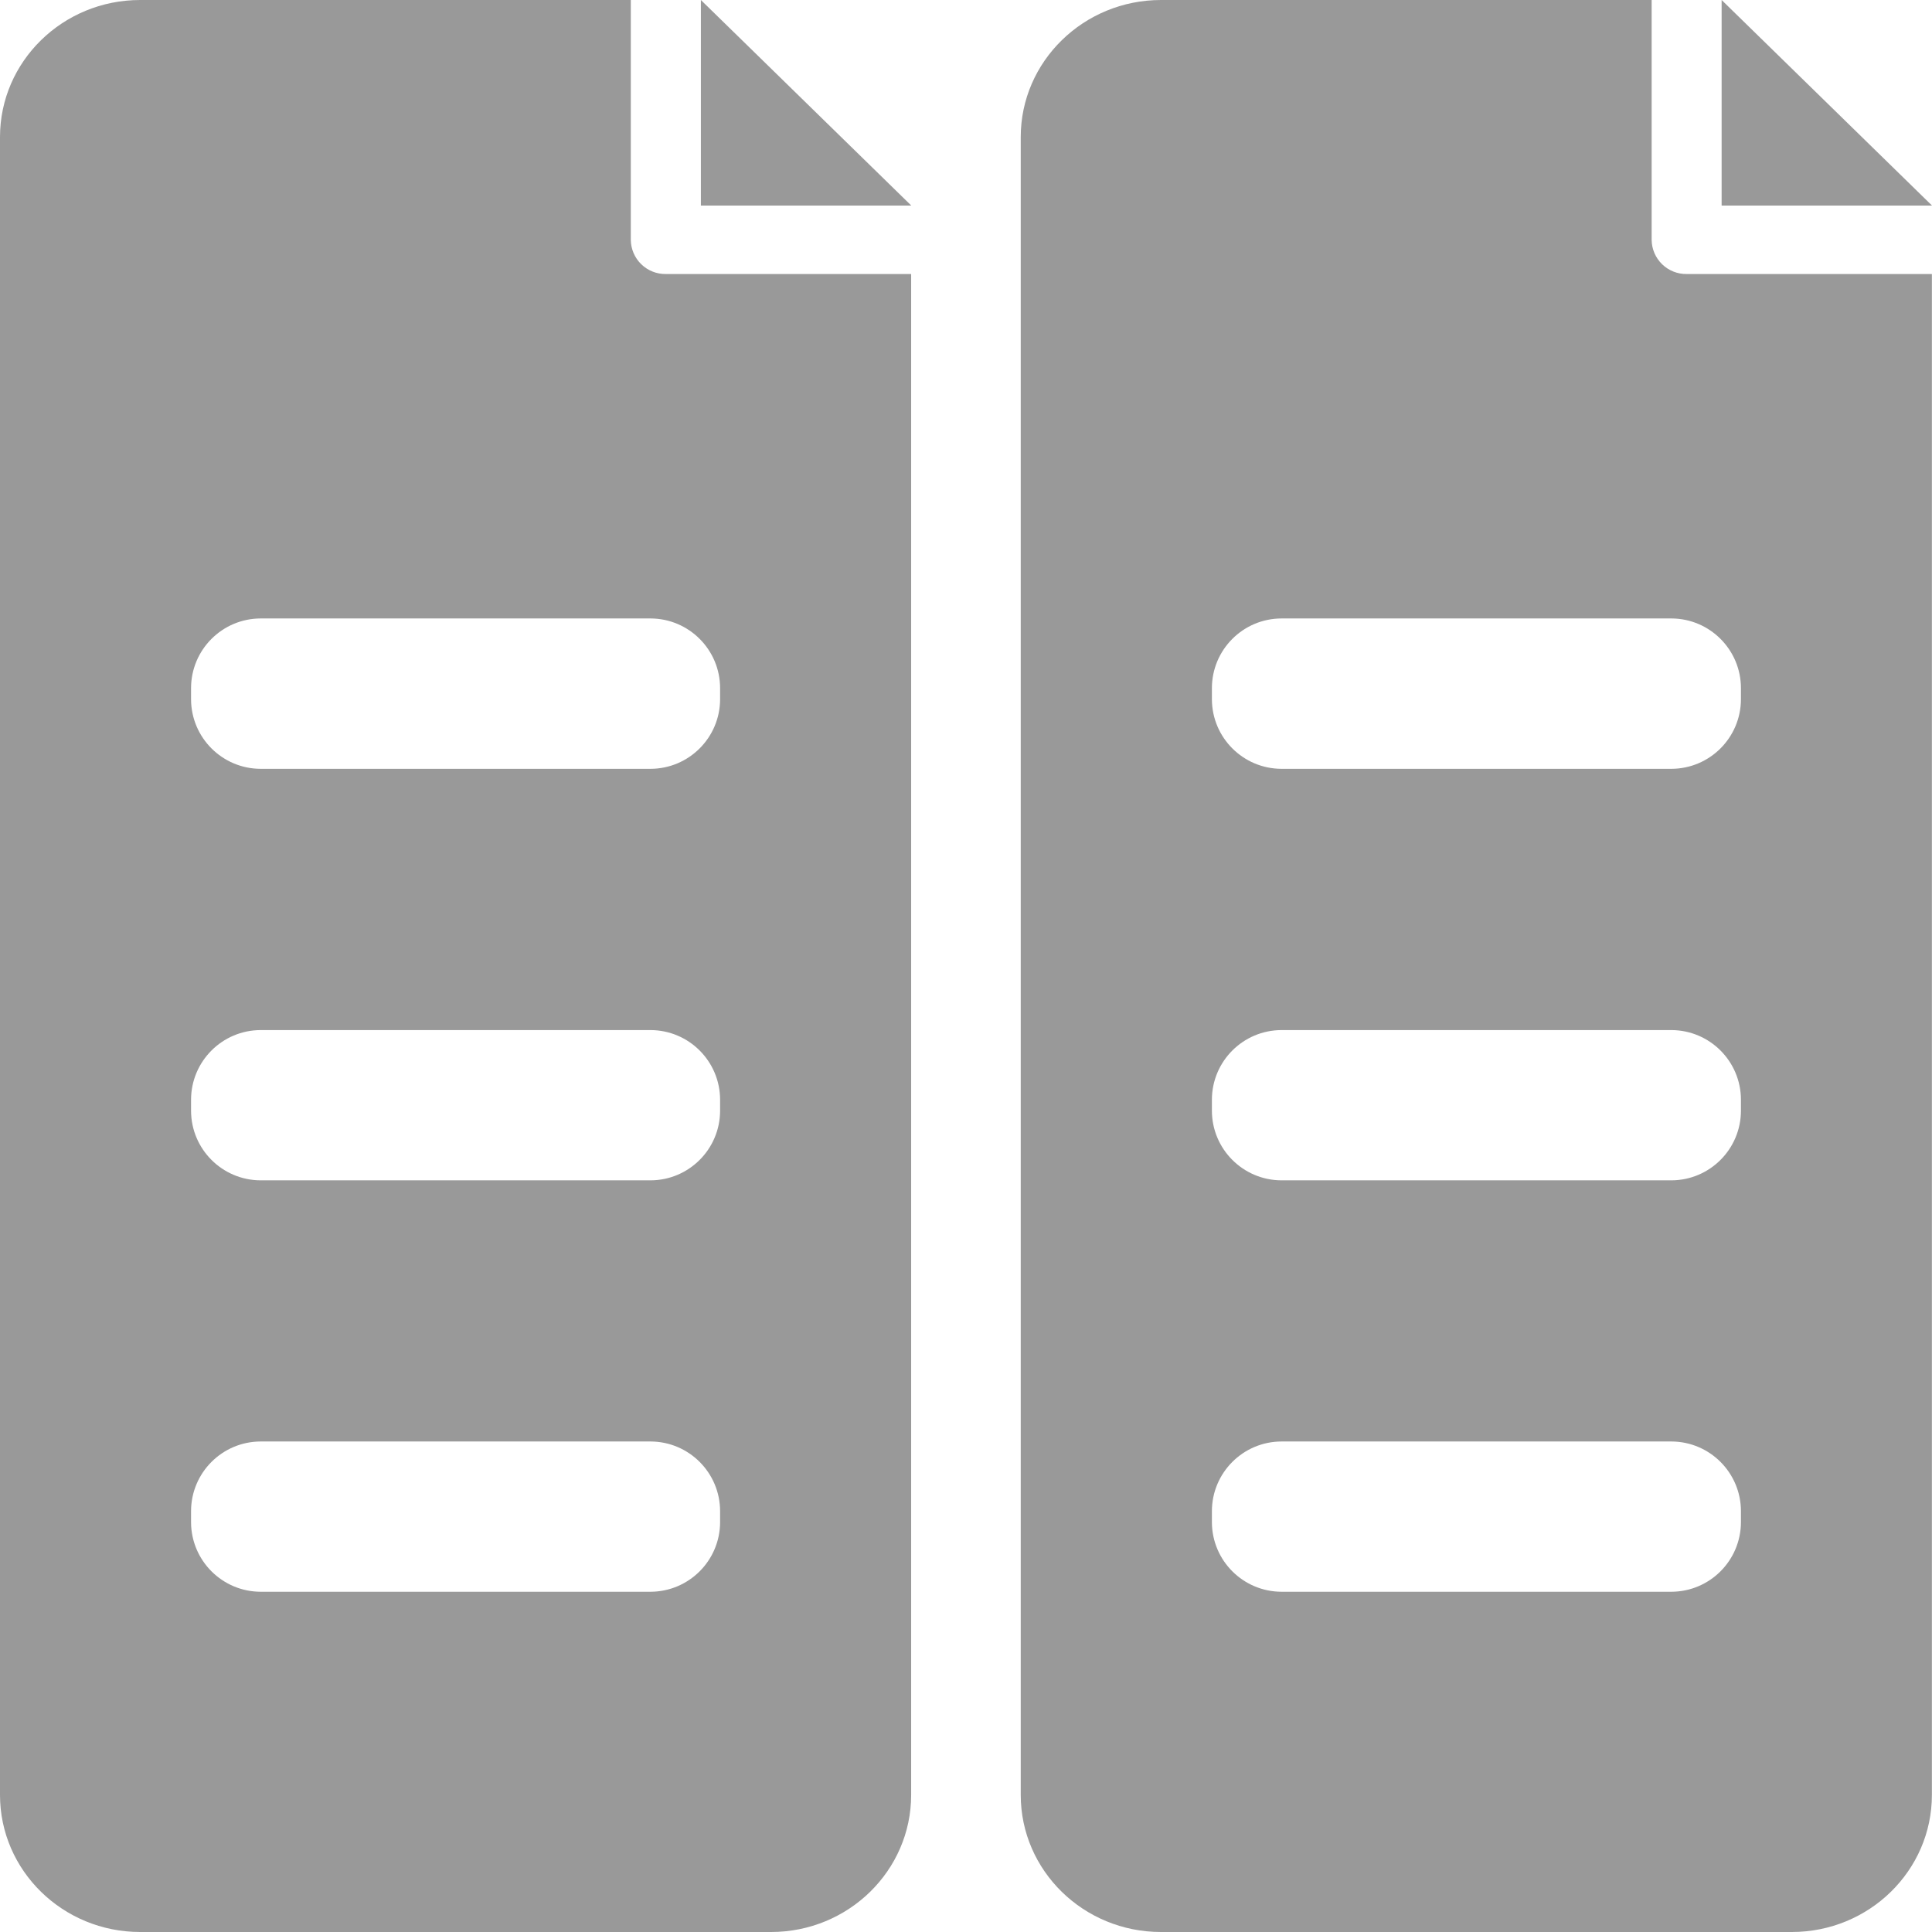
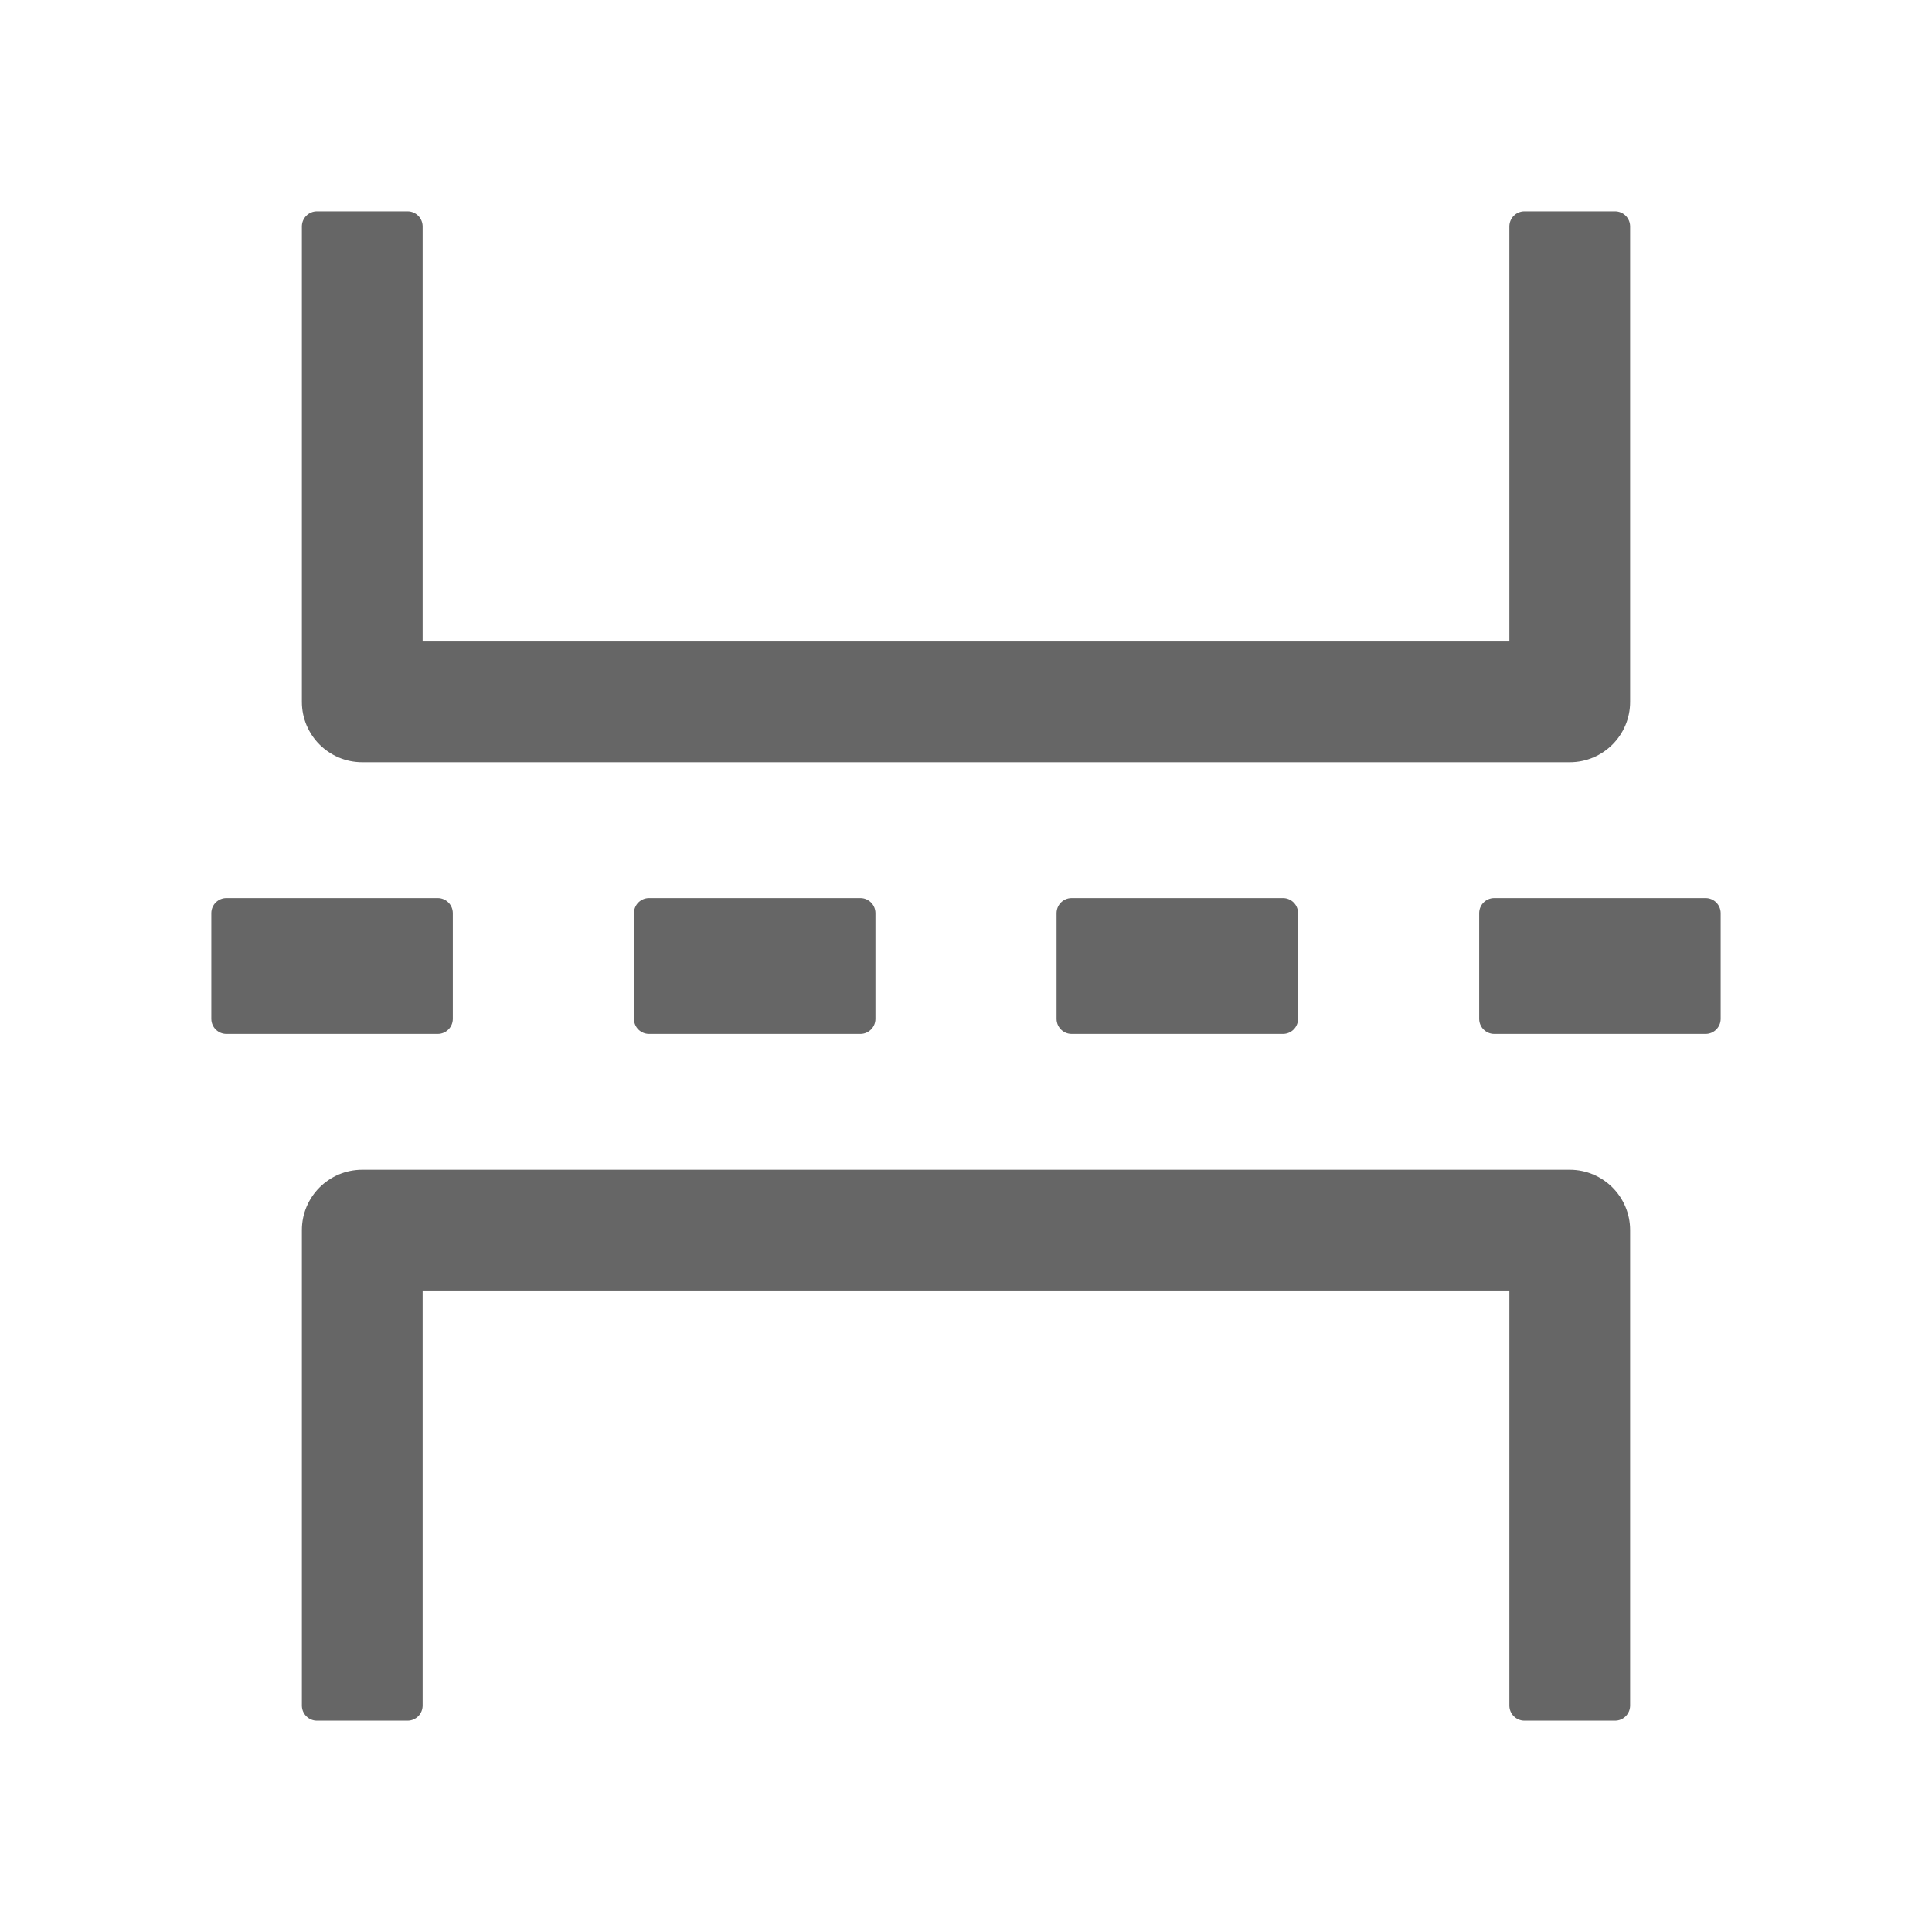
- <svg xmlns="http://www.w3.org/2000/svg" t="1734889732552" class="icon" viewBox="0 0 1024 1024" version="1.1" p-id="11170" width="200" height="200">
-   <path d="M912.498 0v108.942H1024z" fill="#999999" p-id="11171" />
-   <path d="M922.738 370.688a36.978 36.978 0 0 1-36.807 36.807h-206.734a36.978 36.978 0 0 1-36.864-36.807v-5.916a36.978 36.978 0 0 1 36.864-36.978h206.734a36.978 36.978 0 0 1 36.807 36.978v5.916z m0 218.055a36.978 36.978 0 0 1-36.807 36.864h-206.734a36.978 36.978 0 0 1-36.864-36.864v-5.916a36.978 36.978 0 0 1 36.864-36.864h206.734a36.978 36.978 0 0 1 36.807 36.864v5.916z m0 218.112a36.978 36.978 0 0 1-36.807 36.807h-206.734a36.978 36.978 0 0 1-36.864-36.807v-5.973a36.978 36.978 0 0 1 36.864-36.864h206.734a36.978 36.978 0 0 1 36.807 36.864v5.973z m-28.729-661.618a18.318 18.318 0 0 1-18.603-18.091V0h-260.039C574.35 0 541.013 32.54 541.013 72.647v878.706c0 40.107 33.28 72.647 74.297 72.647h334.393c40.96 0 74.24-32.54 74.24-72.647V145.237h-129.991zM371.484 0v108.942h111.502z" fill="#999999" p-id="11172" />
-   <path d="M381.668 370.688a36.978 36.978 0 0 1-36.807 36.807H138.126a36.978 36.978 0 0 1-36.864-36.807v-5.916a36.978 36.978 0 0 1 36.864-36.978h206.734a36.978 36.978 0 0 1 36.807 36.978v5.916z m0 218.055a36.978 36.978 0 0 1-36.807 36.864H138.126a36.978 36.978 0 0 1-36.864-36.864v-5.916a36.978 36.978 0 0 1 36.864-36.864h206.734a36.978 36.978 0 0 1 36.807 36.864v5.916z m0 218.112a36.978 36.978 0 0 1-36.807 36.807H138.126a36.978 36.978 0 0 1-36.864-36.807v-5.973a36.978 36.978 0 0 1 36.864-36.864h206.734a36.978 36.978 0 0 1 36.807 36.864v5.973z m-28.729-661.618a18.318 18.318 0 0 1-18.603-18.091V0H74.297C33.28 0 0 32.54 0 72.647v878.706C0 991.46 33.28 1024 74.297 1024h334.393c40.96 0 74.24-32.54 74.24-72.647V145.237H352.939z" fill="#999999" p-id="11173" />
+ <svg xmlns="http://www.w3.org/2000/svg" t="1736039387528" class="icon" viewBox="0 0 1024 1024" version="1.1" p-id="29063" width="200" height="200">
+   <path d="M832 620c17.673 0 32 14.327 32 32v252a8 8 0 0 1-8 8h-48a8 8 0 0 1-8-8V684H224v220a8 8 0 0 1-8 8h-48a8 8 0 0 1-8-8V652c0-17.673 14.327-32 32-32zM232 476a8 8 0 0 1 8 8v56a8 8 0 0 1-8 8H120a8 8 0 0 1-8-8v-56a8 8 0 0 1 8-8h112z m224 0a8 8 0 0 1 8 8v56a8 8 0 0 1-8 8H344a8 8 0 0 1-8-8v-56a8 8 0 0 1 8-8h112z m224 0a8 8 0 0 1 8 8v56a8 8 0 0 1-8 8H568a8 8 0 0 1-8-8v-56a8 8 0 0 1 8-8h112z m224 0a8 8 0 0 1 8 8v56a8 8 0 0 1-8 8H792a8 8 0 0 1-8-8v-56a8 8 0 0 1 8-8h112zM216 112a8 8 0 0 1 8 8v220h576V120a8 8 0 0 1 8-8h48a8 8 0 0 1 8 8v252c0 17.673-14.327 32-32 32H192c-17.673 0-32-14.327-32-32V120a8 8 0 0 1 8-8h48z" p-id="29064" fill="#666666" />
</svg>
